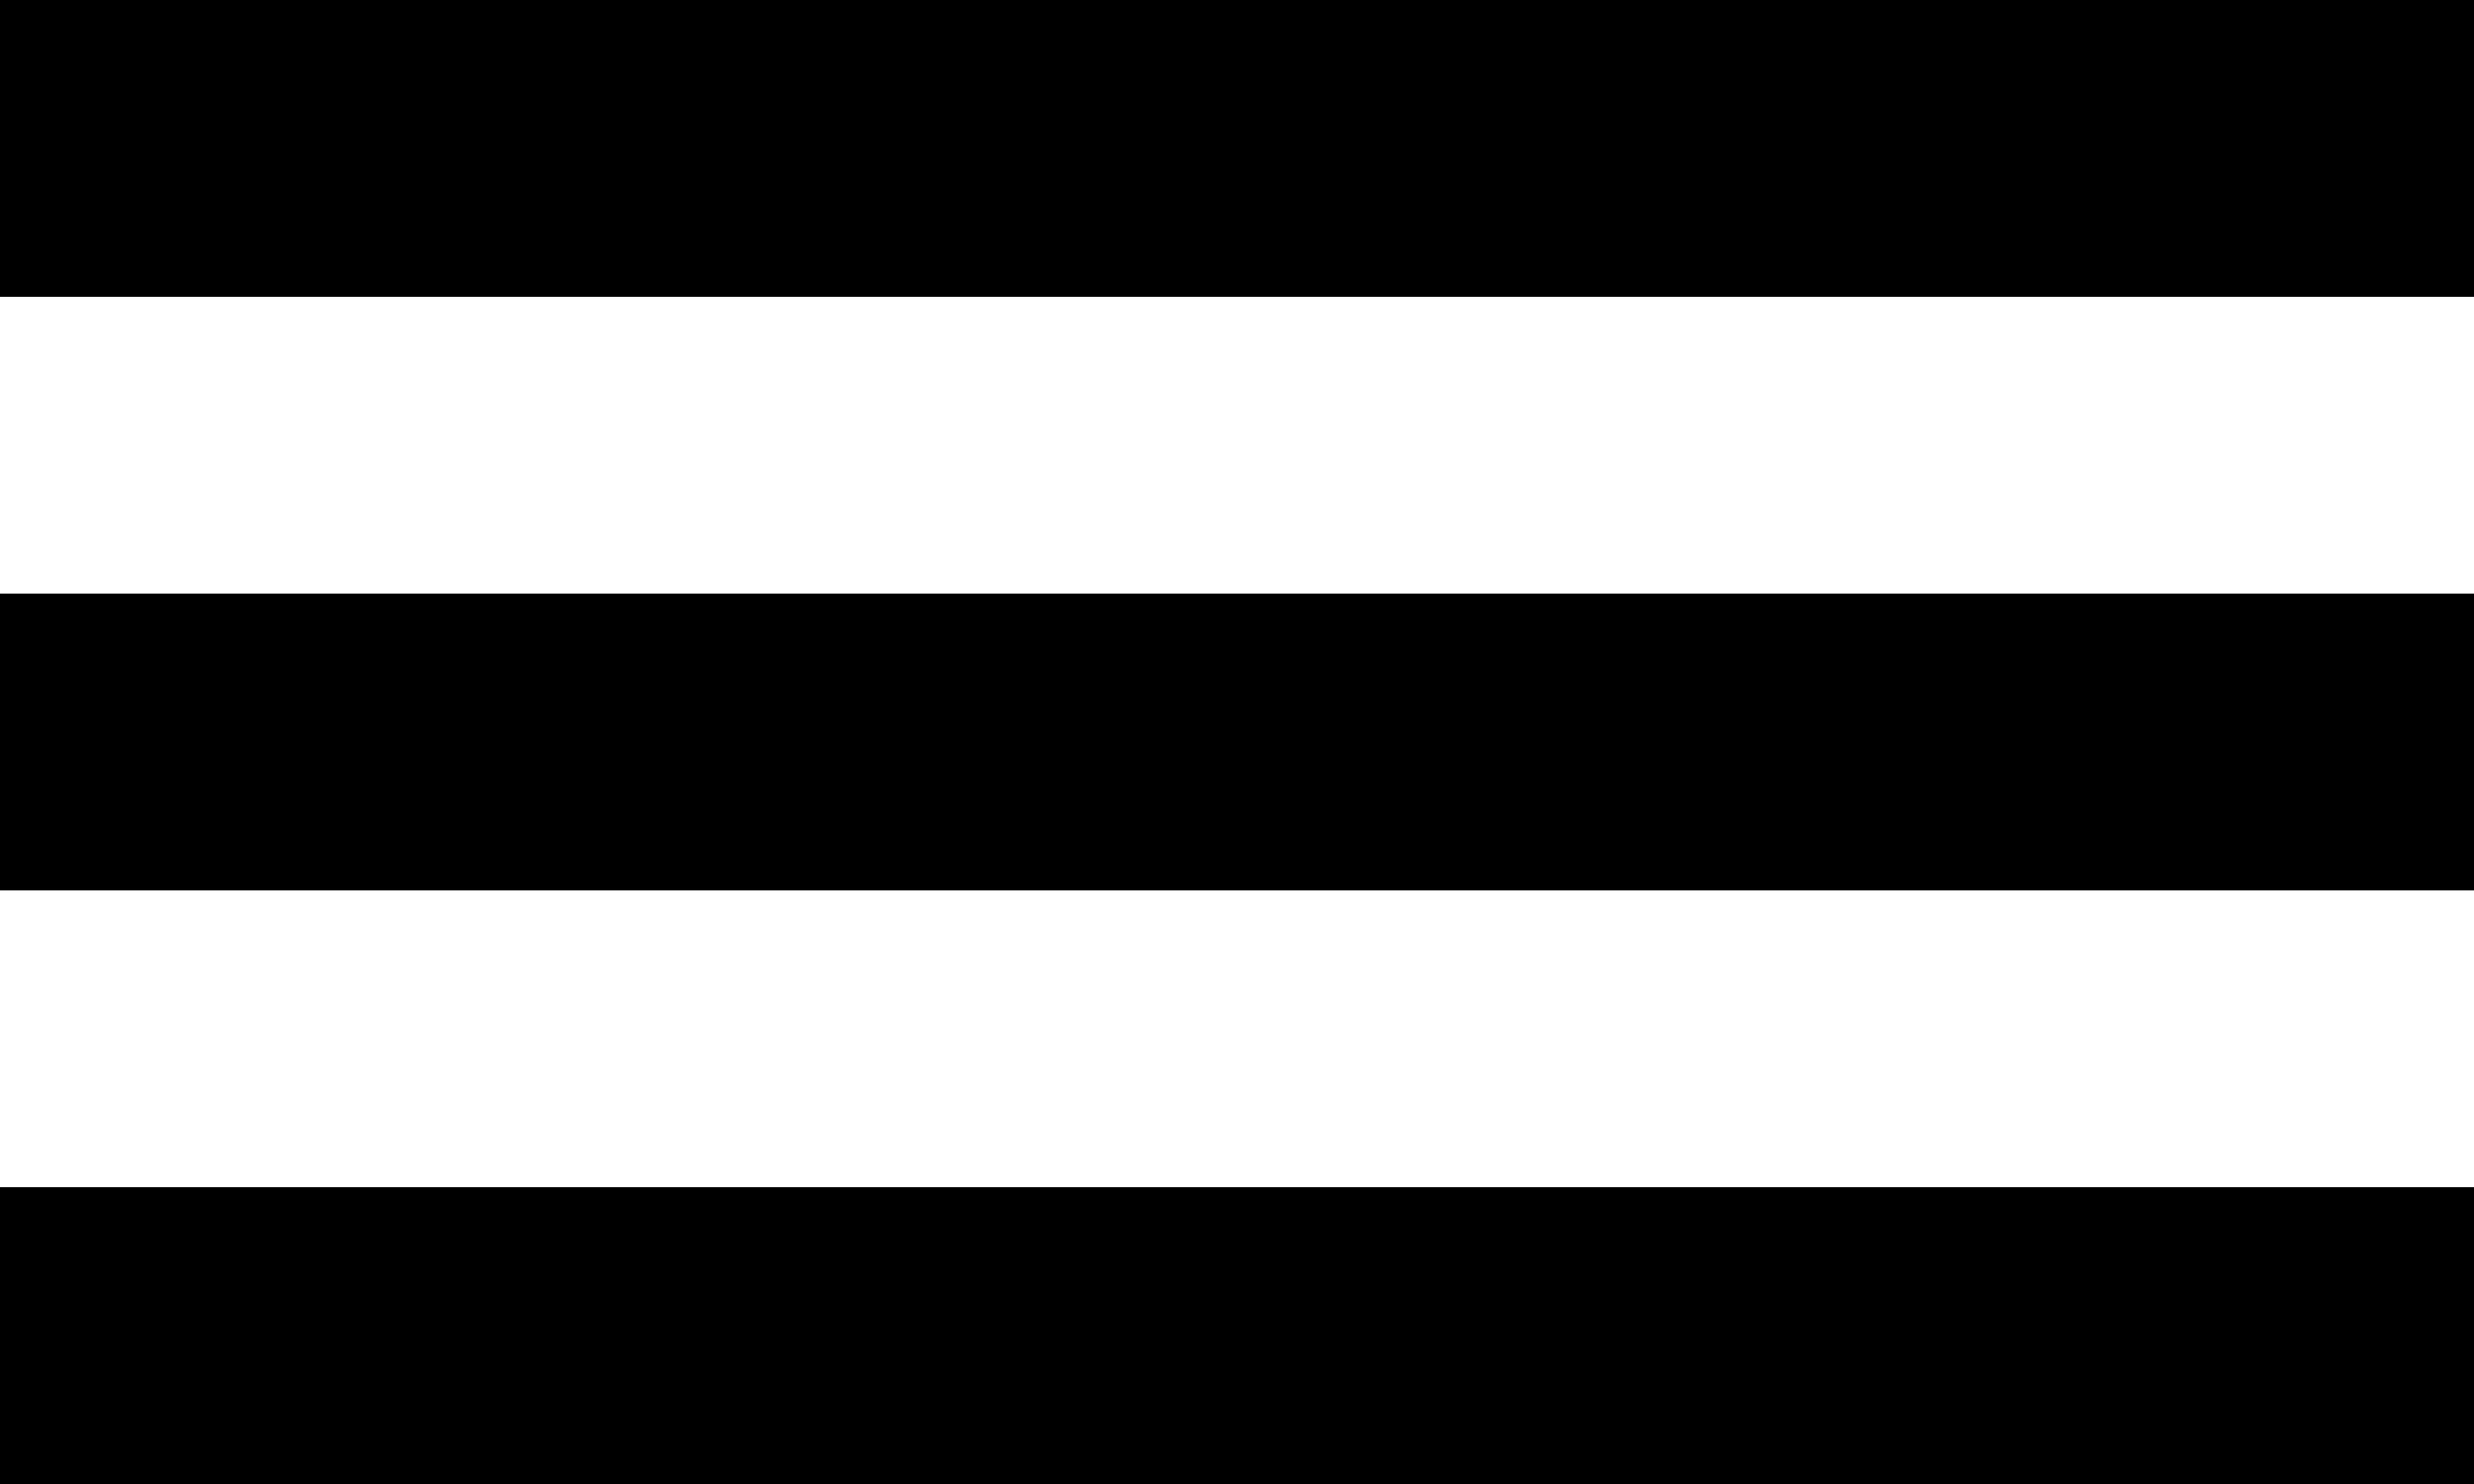
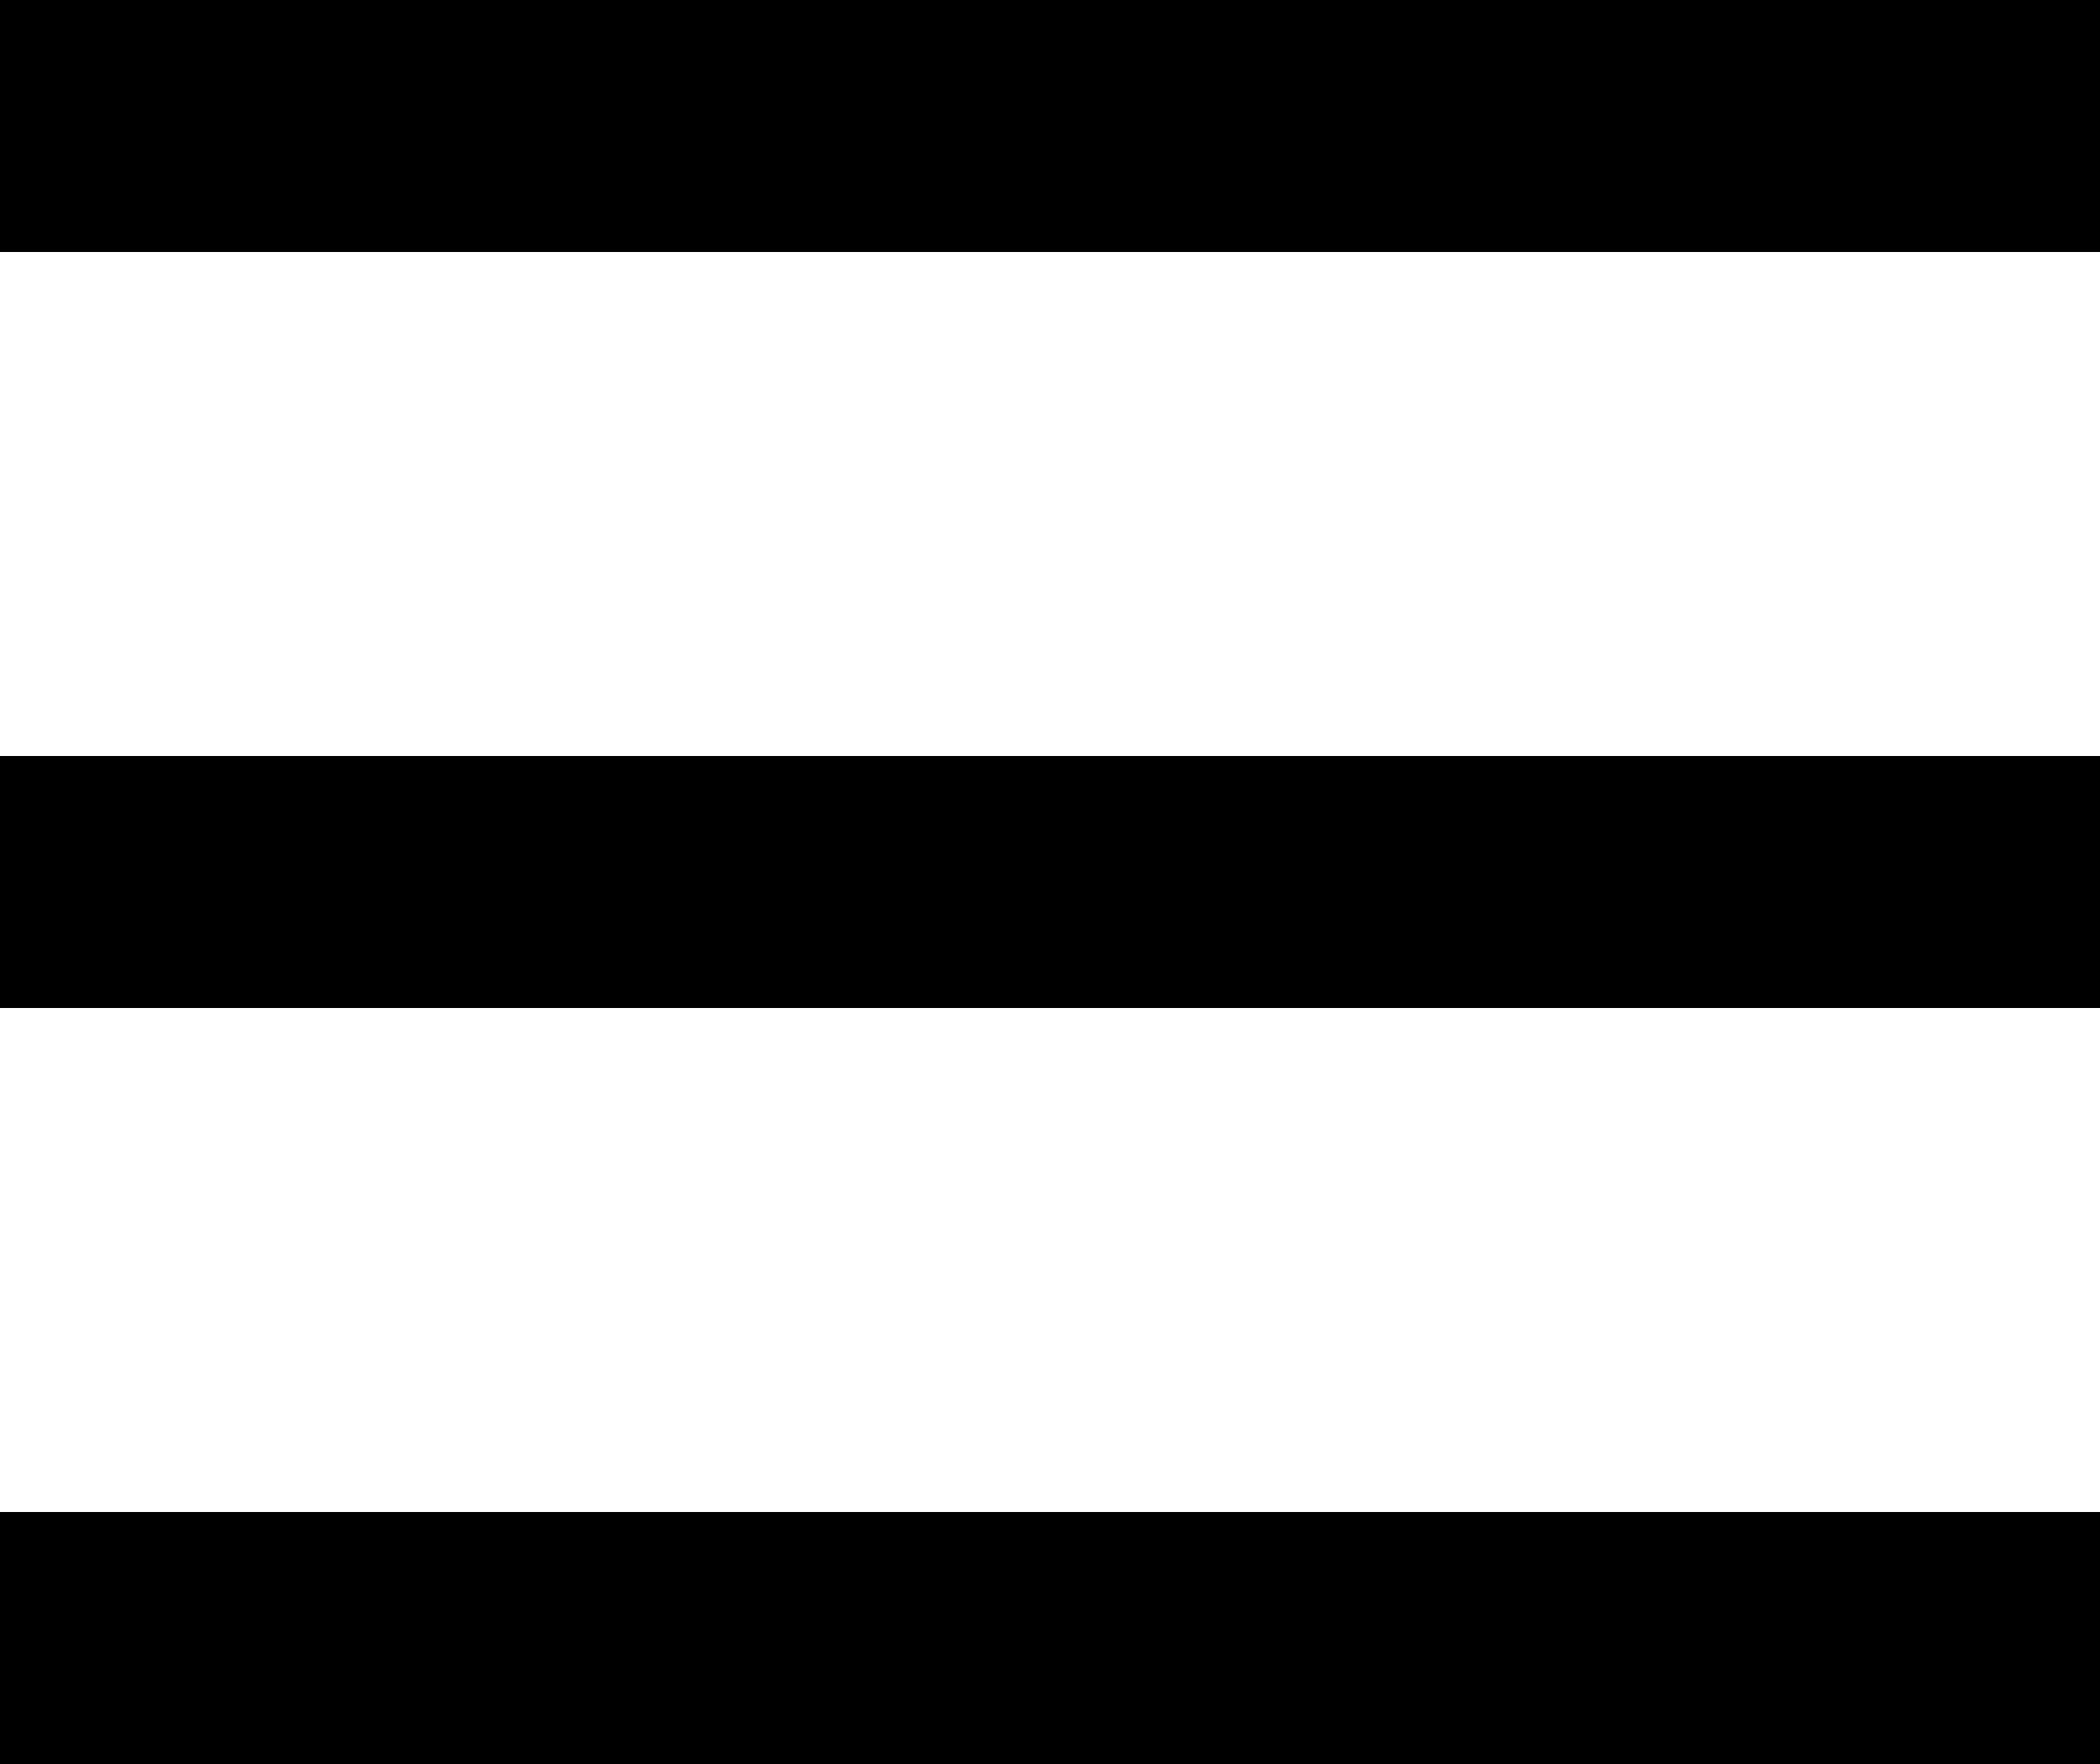
- <svg xmlns="http://www.w3.org/2000/svg" width="25" height="15" viewBox="0 0 25 15" fill="none">
-   <rect width="25" height="3" fill="black" />
-   <rect y="6" width="25" height="3" fill="black" />
-   <rect y="12" width="25" height="3" fill="black" />
+ <svg xmlns="http://www.w3.org/2000/svg" version="1.1" id="Слой_1" x="0px" y="0px" viewBox="0 0 25 21" style="enable-background:new 0 0 25 21;" xml:space="preserve">
+   <rect width="25" height="3" />
+   <rect y="9" width="25" height="3" />
+   <rect y="18" width="25" height="3" />
</svg>
